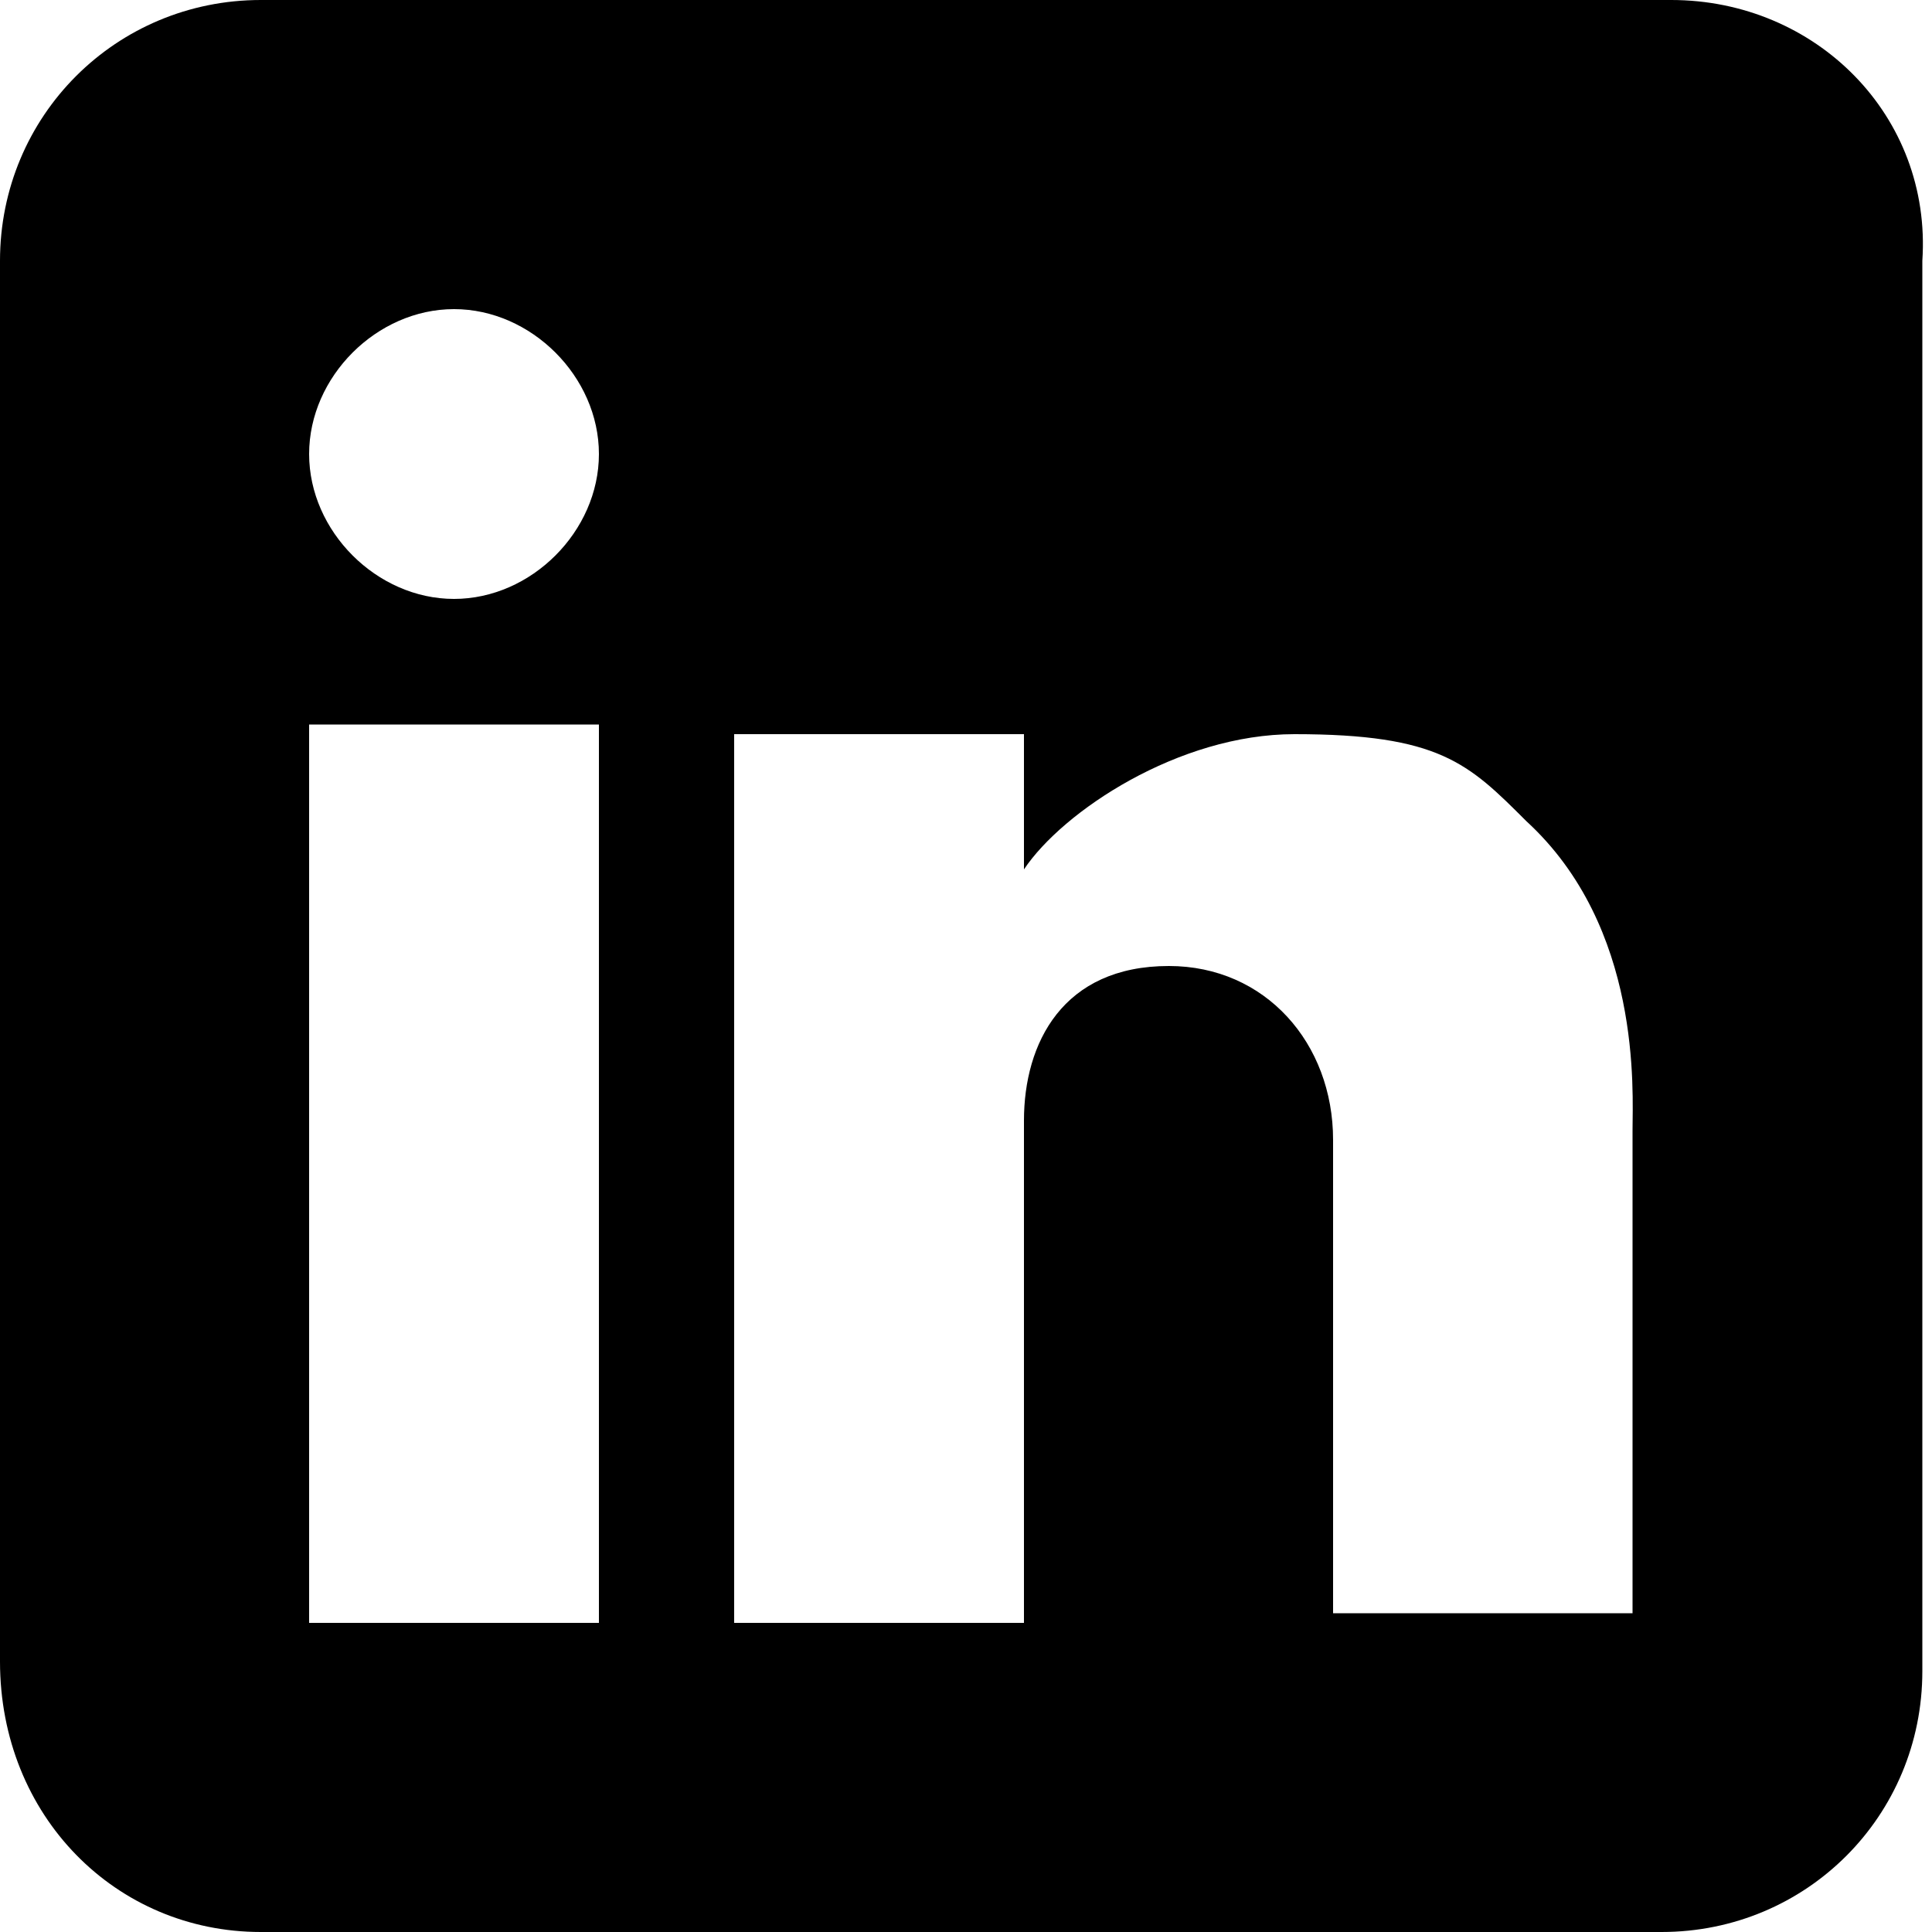
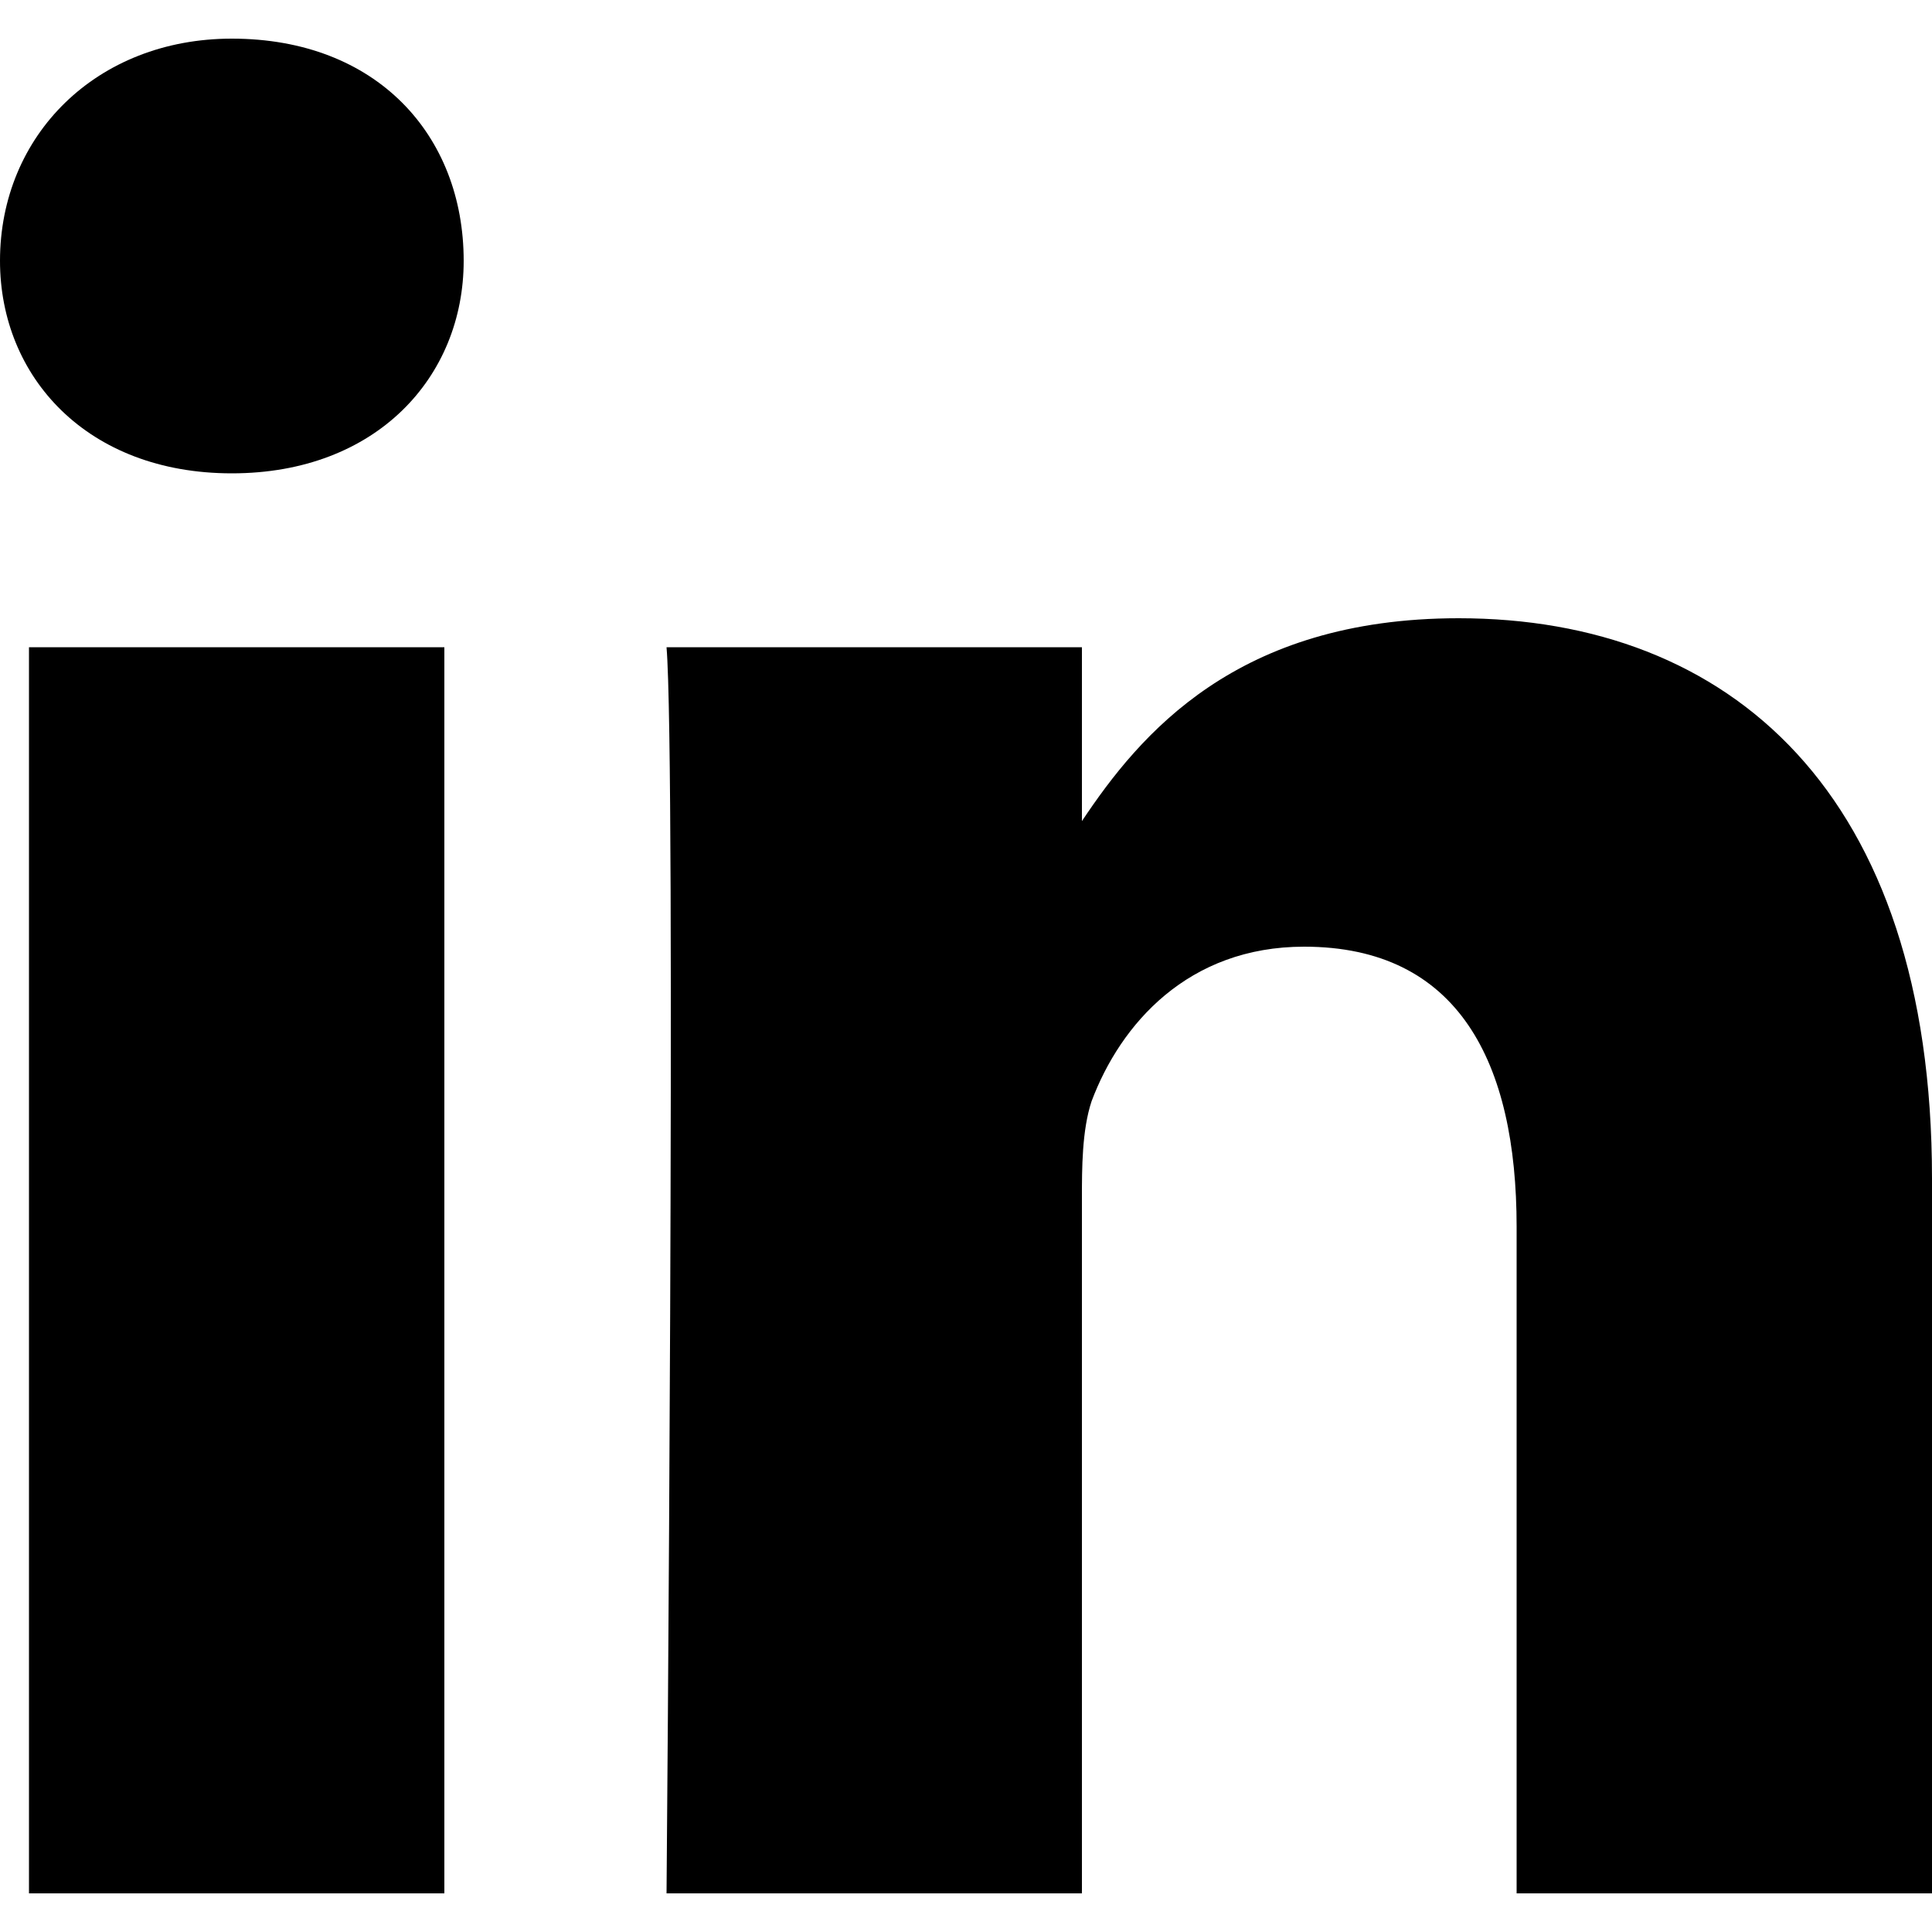
<svg xmlns="http://www.w3.org/2000/svg" version="1.1" width="32" height="32" viewBox="0 0 32 32">
-   <path d="M27.68 0h-23.36c-2.4 0-4.32 1.92-4.32 4.32v23.2c0 2.56 1.92 4.48 4.32 4.48h23.2c2.4 0 4.32-1.92 4.32-4.32v-23.36c0.16-2.4-1.76-4.32-4.16-4.32zM9.92 26.88h-4.8v-14.88h4.8v14.88zM7.52 9.92c-1.28 0-2.4-1.12-2.4-2.4s1.12-2.4 2.4-2.4c1.28 0 2.4 1.12 2.4 2.4s-1.12 2.4-2.4 2.4zM26.88 26.72h-4.8v-7.84c0-1.6-1.12-2.88-2.72-2.88-1.76 0-2.4 1.28-2.4 2.56 0 1.6 0 8.32 0 8.32h-4.8v-14.72h4.8v2.24c0.64-0.96 2.56-2.24 4.48-2.24 2.4 0 2.88 0.48 3.84 1.44 1.92 1.76 1.76 4.48 1.76 5.12v0 8z" />
+   <path d="M32 19.52v11.84h-6.88v-11.040c0-2.72-0.96-4.64-3.52-4.64-1.92 0-3.040 1.28-3.52 2.56-0.16 0.48-0.16 1.12-0.16 1.6v11.52h-6.88c0 0 0.16-18.72 0-20.64h6.88v2.88c0 0 0 0 0 0v0 0c0.96-1.44 2.56-3.36 6.24-3.36 4.48 0 7.84 2.88 7.84 9.28zM3.84 0.64c-2.24 0-3.84 1.6-3.84 3.68 0 1.92 1.44 3.52 3.84 3.52v0c2.4 0 3.84-1.6 3.84-3.52 0-2.080-1.44-3.68-3.84-3.68zM0.48 31.36h6.88v-20.64h-6.88v20.64z" />
</svg>
